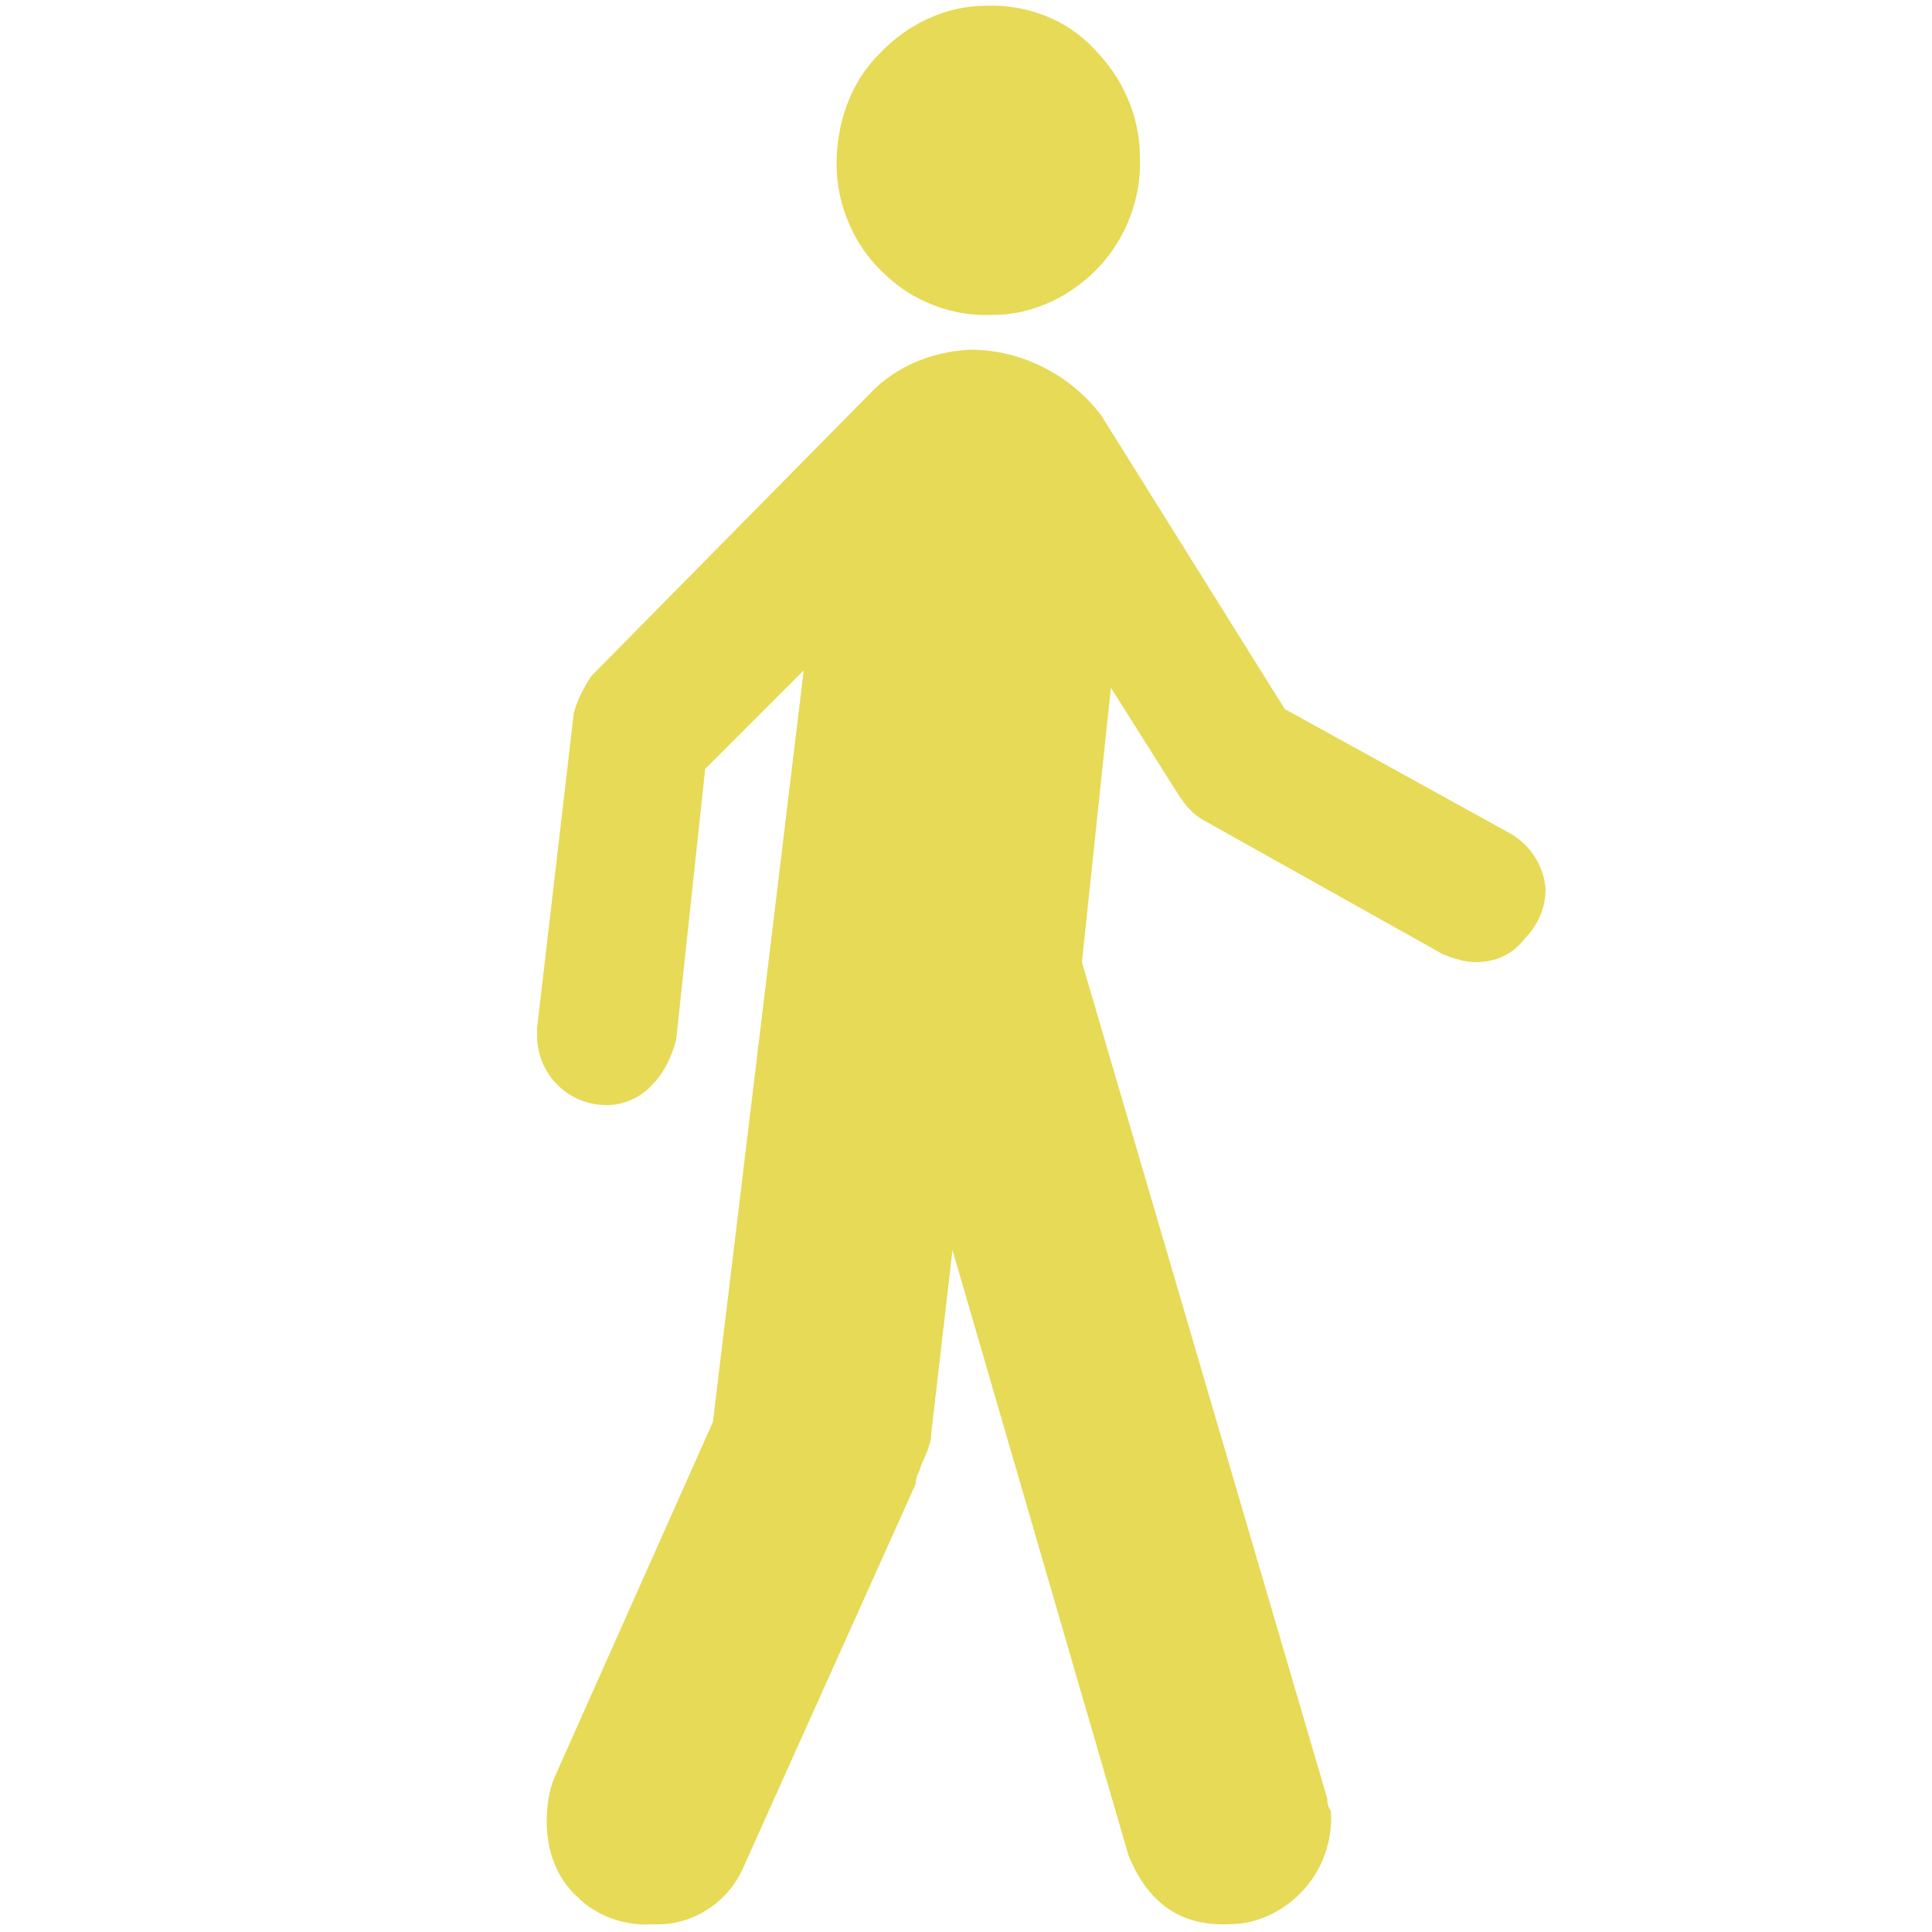
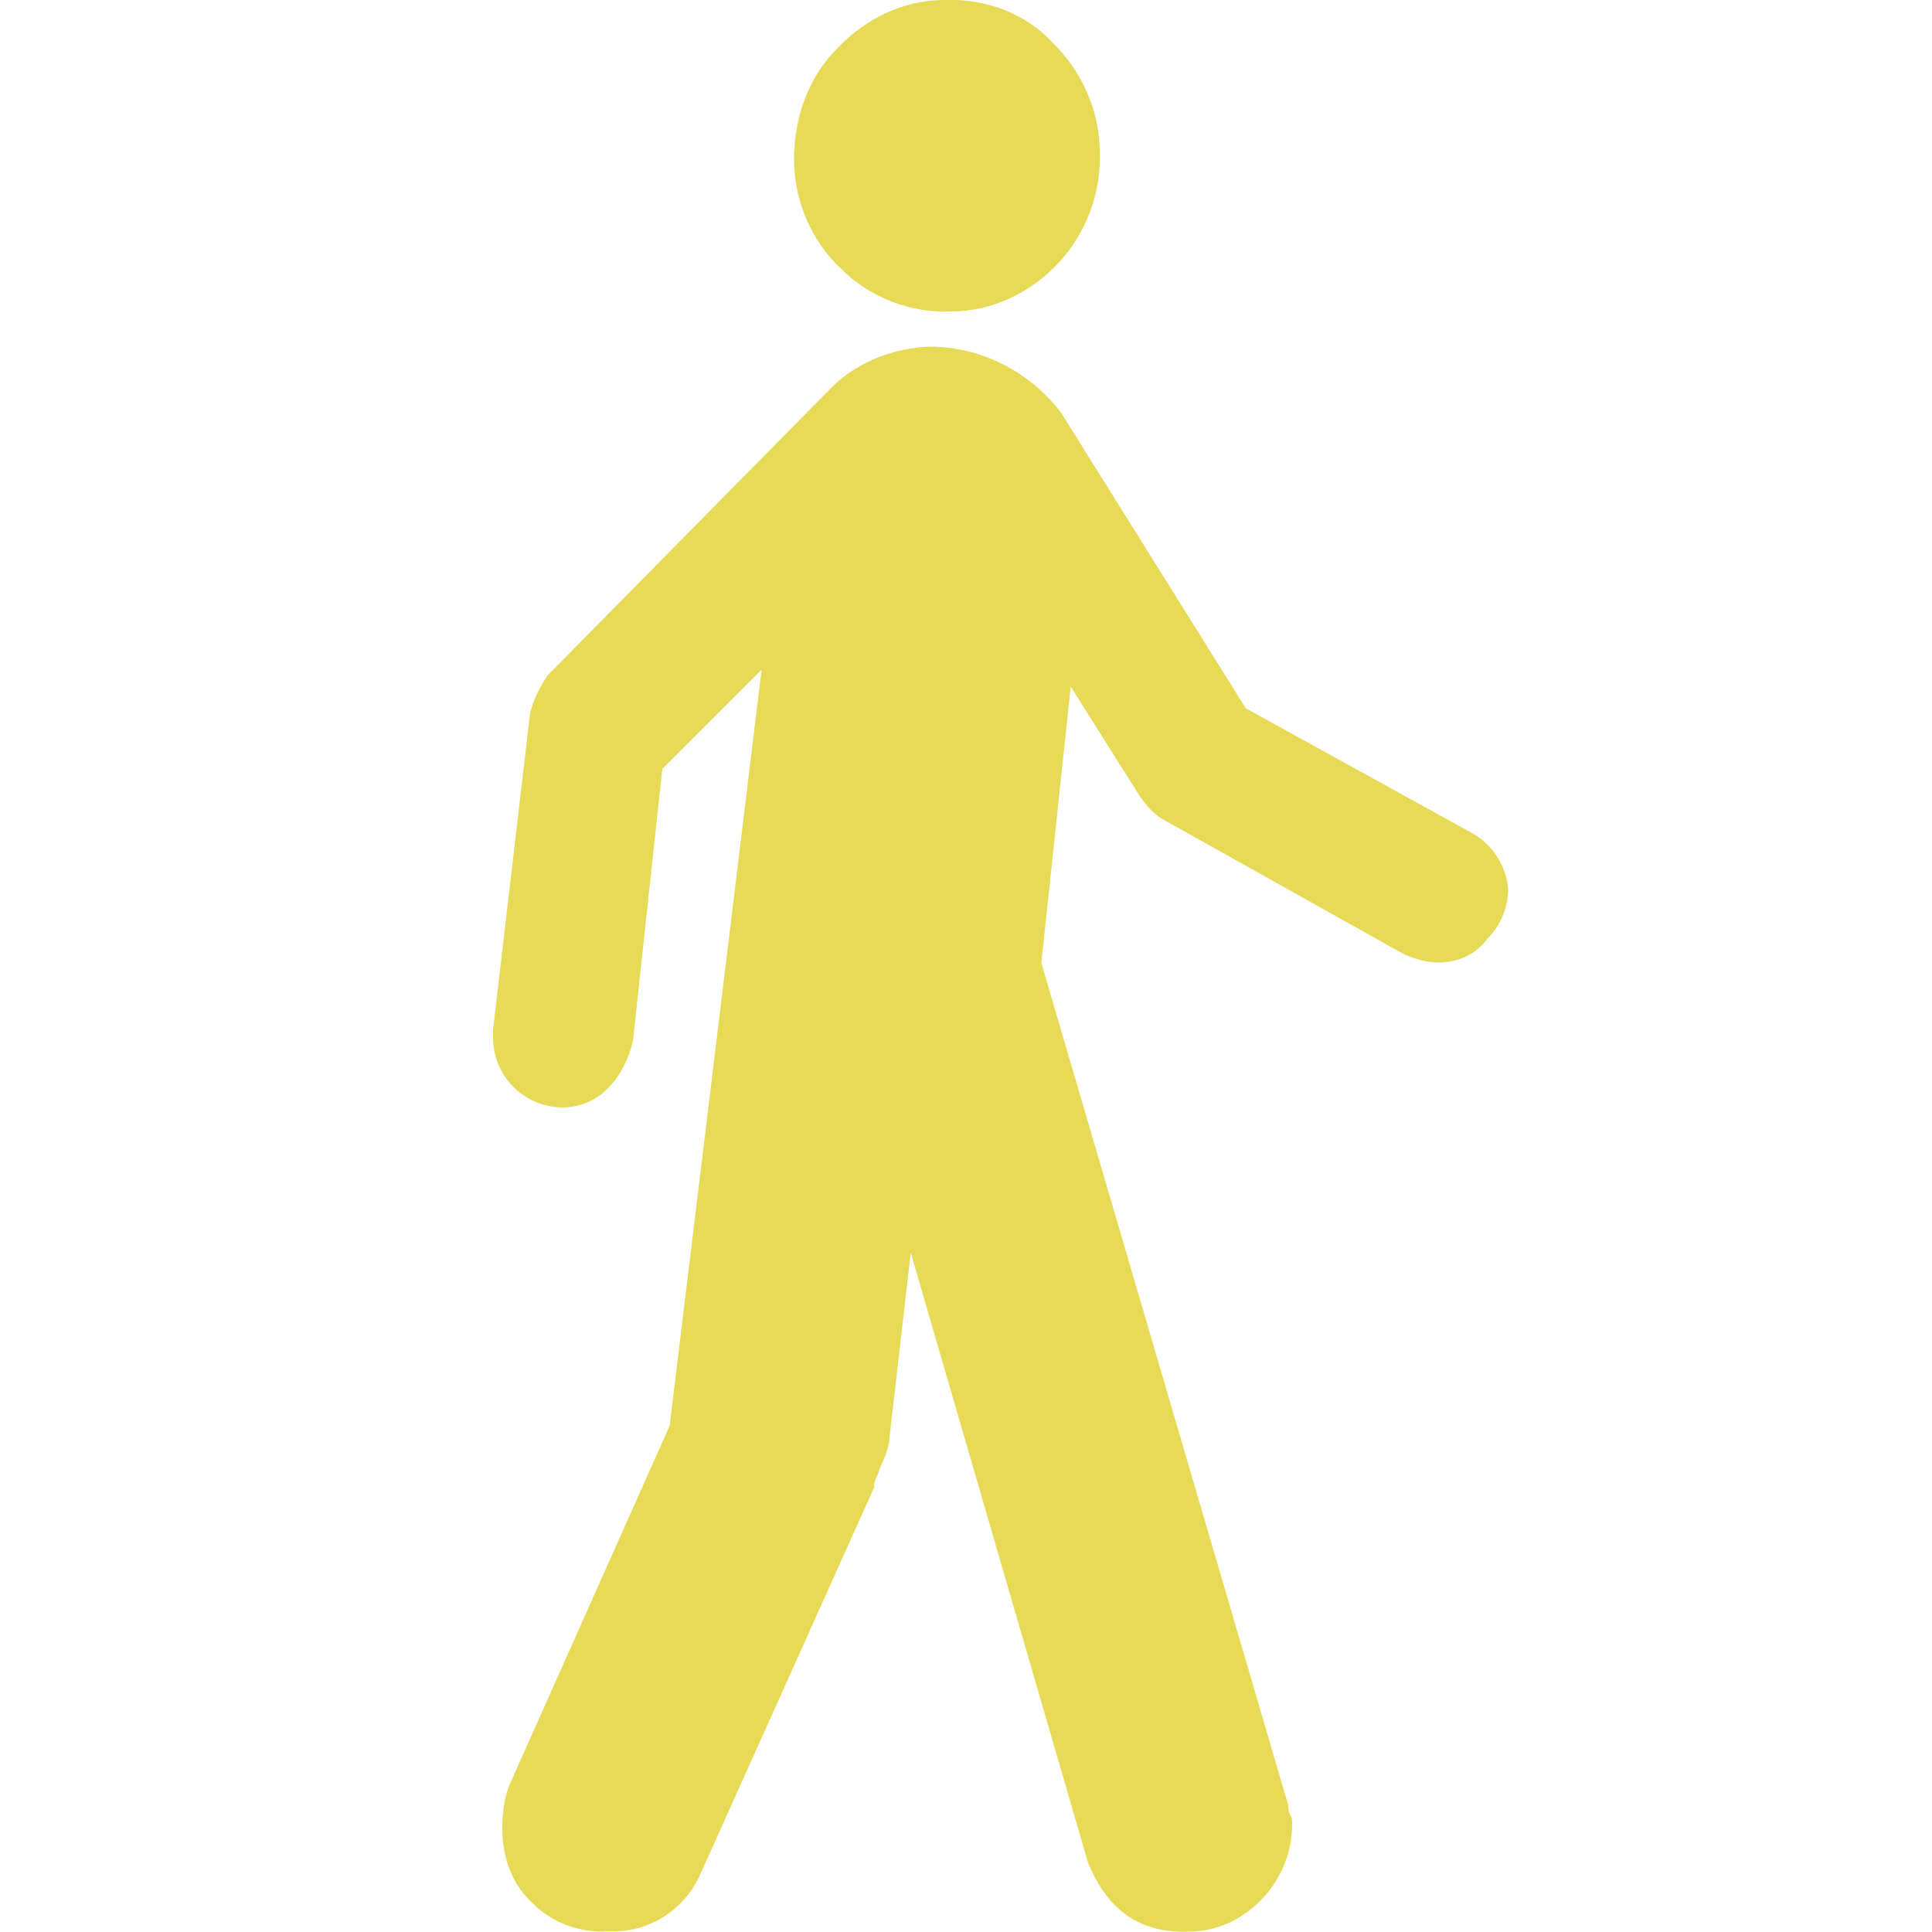
- <svg xmlns="http://www.w3.org/2000/svg" version="1.1" id="Layer_1" x="0px" y="0px" viewBox="0 0 100 100" style="enable-background:new 0 0 100 100;" xml:space="preserve">
+ <svg xmlns="http://www.w3.org/2000/svg" version="1.1" id="Layer_1" x="0px" y="0px" viewBox="0 0 500 500" style="enable-background:new 0 0 500 500;" xml:space="preserve">
  <style type="text/css">
	.st0{opacity:0.76;}
	.st1{fill:#DECF22;}
</style>
  <g>
    <g id="Web_left_panel_text">
      <g class="st0">
-         <path class="st1" d="M51.4,16.3c2.1,0,4.1-1,5.5-2.5s2.2-3.6,2.1-5.7C59,6,58.1,4,56.6,2.5C55.2,1,53.1,0.2,51,0.3     c-2.1,0-4.1,1-5.5,2.5c-1.5,1.5-2.2,3.6-2.2,5.7s0.9,4.2,2.4,5.6C47.2,15.6,49.3,16.4,51.4,16.3z" />
-         <path class="st1" d="M78.1,43.1l-11.6-6.4L57,21.5c-1.6-2.1-4.1-3.4-6.8-3.4c-2,0.1-3.9,0.9-5.2,2.3L30.6,35     c-0.4,0.6-0.7,1.2-0.9,1.9l-1.9,16.3v0.4c0,2,1.6,3.6,3.6,3.6c0.9,0,1.8-0.4,2.4-1.1c0.6-0.6,1-1.5,1.2-2.3l1.5-14l5.1-5.1     l-4.7,38.9L28.7,92c-0.3,0.7-0.4,1.5-0.4,2.3c0,1.5,0.5,2.9,1.6,3.9c1,1,2.5,1.5,3.9,1.4c2,0.1,3.9-1.1,4.7-3l8.9-19.8     c0-0.3,0.1-0.5,0.2-0.7c0.1-0.4,0.3-0.7,0.4-1c0.1-0.3,0.2-0.6,0.2-0.9l1.1-9.5L58.4,96c1,2.5,2.7,3.7,5.2,3.6     c1.4,0,2.7-0.6,3.7-1.6s1.6-2.4,1.6-3.9c0-0.2,0-0.4-0.1-0.5c-0.1-0.2-0.1-0.4-0.1-0.5L56,49.8l1.5-14.2l3.6,5.7     c0.3,0.4,0.6,0.8,1.1,1.1l12.5,7c0.5,0.2,1.1,0.4,1.7,0.4c1,0,1.9-0.4,2.5-1.2C79.6,47.9,80,47,80,46     C79.9,44.8,79.2,43.7,78.1,43.1z" />
+         <path class="st1" d="M246.3,80.6c10.6,0,20.6-5,27.7-12.6c7-7.6,11.1-18.1,10.6-28.7c0-10.6-4.5-20.6-12.1-28.2     c-7-7.6-17.6-11.6-28.2-11.1c-10.6,0-20.6,5-27.7,12.6c-7.6,7.6-11.1,18.1-11.1,28.7s4.5,21.1,12.1,28.2     C225.2,77.1,235.8,81.1,246.3,80.6z" />
+         <path class="st1" d="M380.8,215.5l-58.4-32.2l-47.8-76.5c-8.1-10.6-20.6-17.1-34.2-17.1c-10.1,0.5-19.6,4.5-26.2,11.6l-72.5,73.5     c-2,3-3.5,6-4.5,9.6l-9.6,82.1v2c0,10.1,8.1,18.1,18.1,18.1c4.5,0,9.1-2,12.1-5.5c3-3,5-7.6,6-11.6l7.6-70.5l25.7-25.7L173.3,369     l-41.3,92.6c-1.5,3.5-2,7.6-2,11.6c0,7.6,2.5,14.6,8.1,19.6c5,5,12.6,7.6,19.6,7c10.1,0.5,19.6-5.5,23.7-15.1l44.8-99.7     c0-1.5,0.5-2.5,1-3.5c0.5-2,1.5-3.5,2-5c0.5-1.5,1-3,1-4.5l5.5-47.8l45.8,157.6c5,12.6,13.6,18.6,26.2,18.1c7,0,13.6-3,18.6-8.1     s8.1-12.1,8.1-19.6c0-1,0-2-0.5-2.5c-0.5-1-0.5-2-0.5-2.5l-63.9-218l7.6-71.5l18.1,28.7c1.5,2,3,4,5.5,5.5l62.9,35.2     c2.5,1,5.5,2,8.6,2c5,0,9.6-2,12.6-6c3.5-3.5,5.5-8.1,5.5-13.1C389.8,224.1,386.3,218.5,380.8,215.5z" />
      </g>
    </g>
  </g>
</svg>
